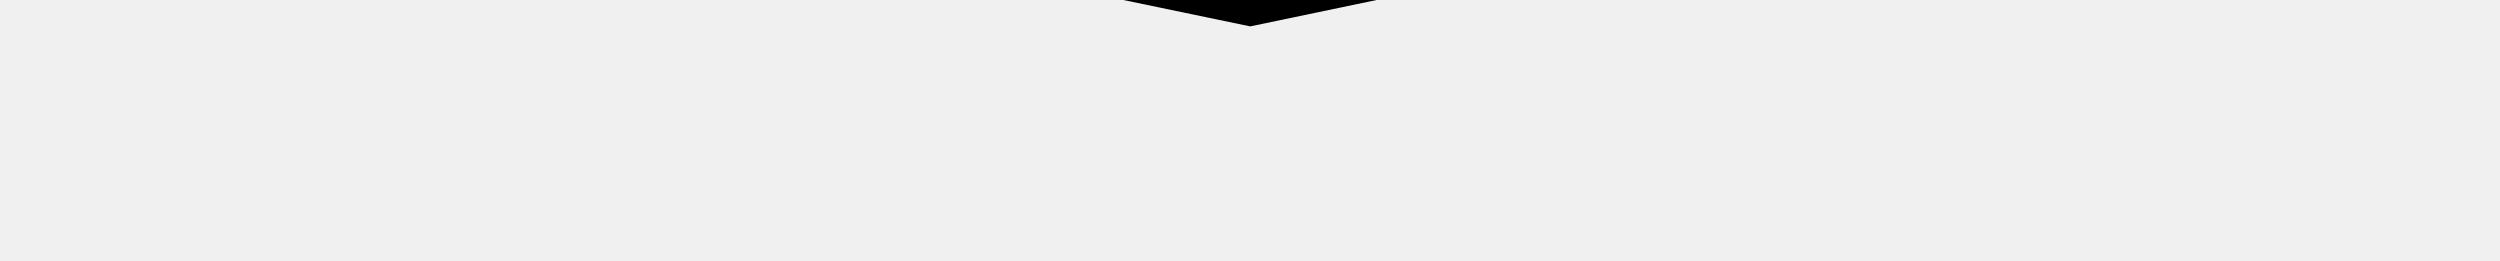
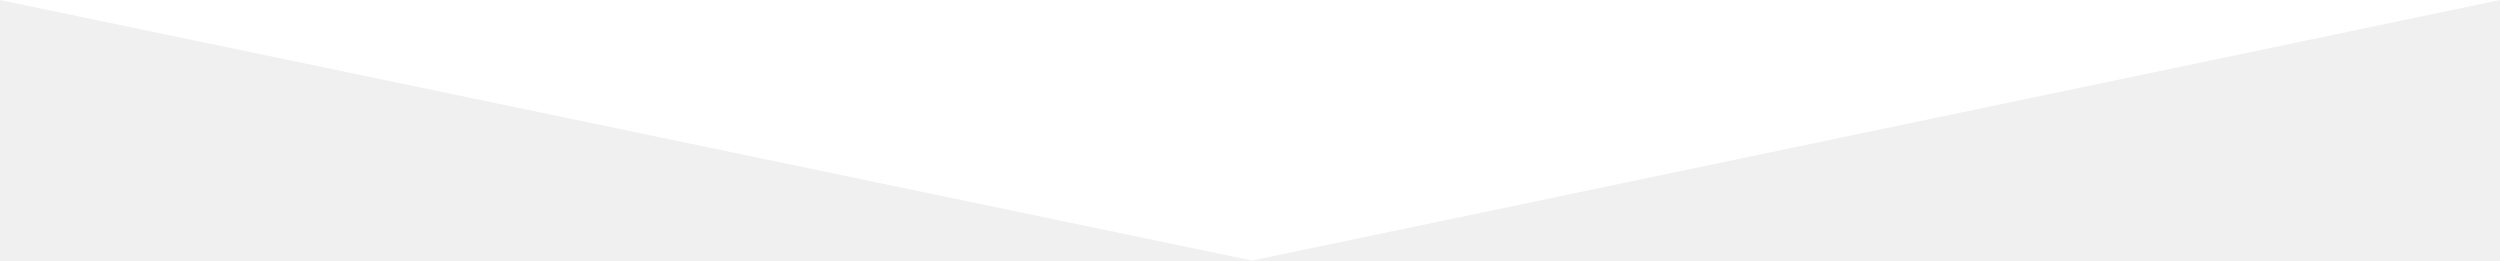
- <svg xmlns="http://www.w3.org/2000/svg" version="1.0" id="Layer_1" x="0" y="0" width="595" height="62" viewBox="0 0 595 612" enable-background="new 0 0 595 62" xml:space="preserve">
-   <polygon fill="#000000" points="298,62 0,0 595,0 " />
+ <svg xmlns="http://www.w3.org/2000/svg" version="1.0" id="Layer_1" x="0" y="0" width="595" height="62" viewBox="0 0 595 62" enable-background="new 0 0 595 62" xml:space="preserve">
+   <polygon fill="#ffffff" points="298,62 0,0 595,0 " />
</svg>
